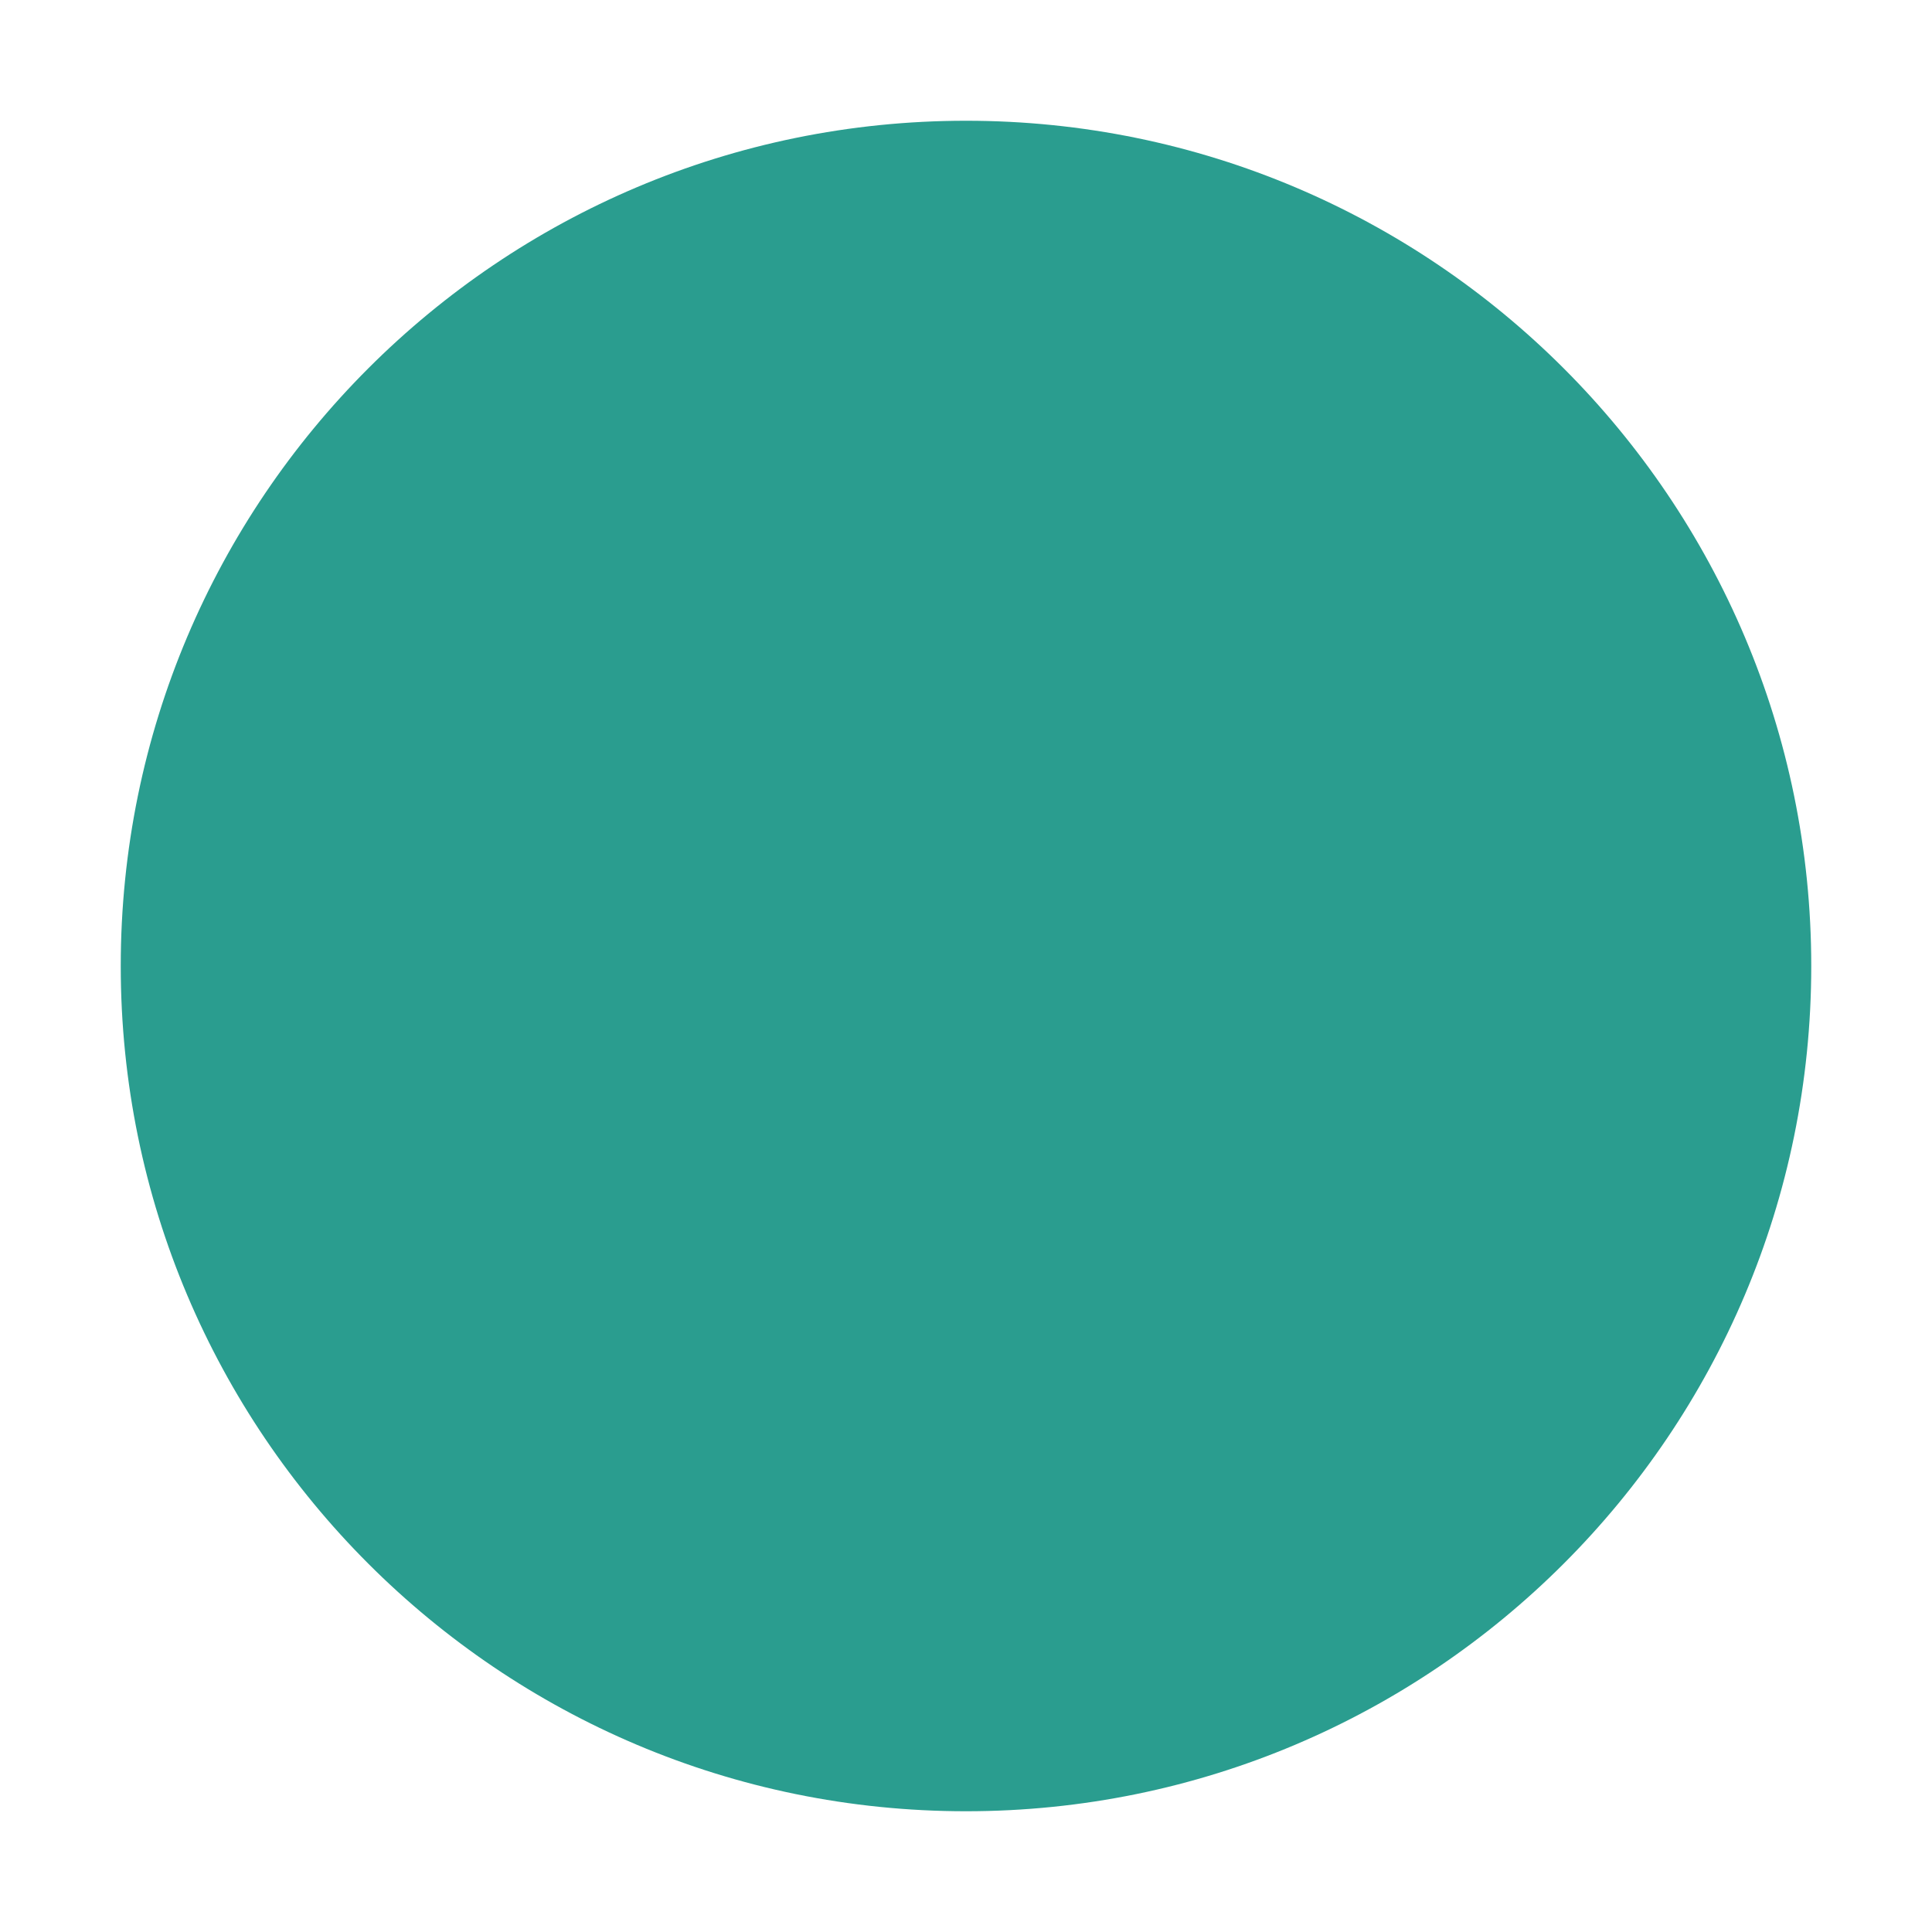
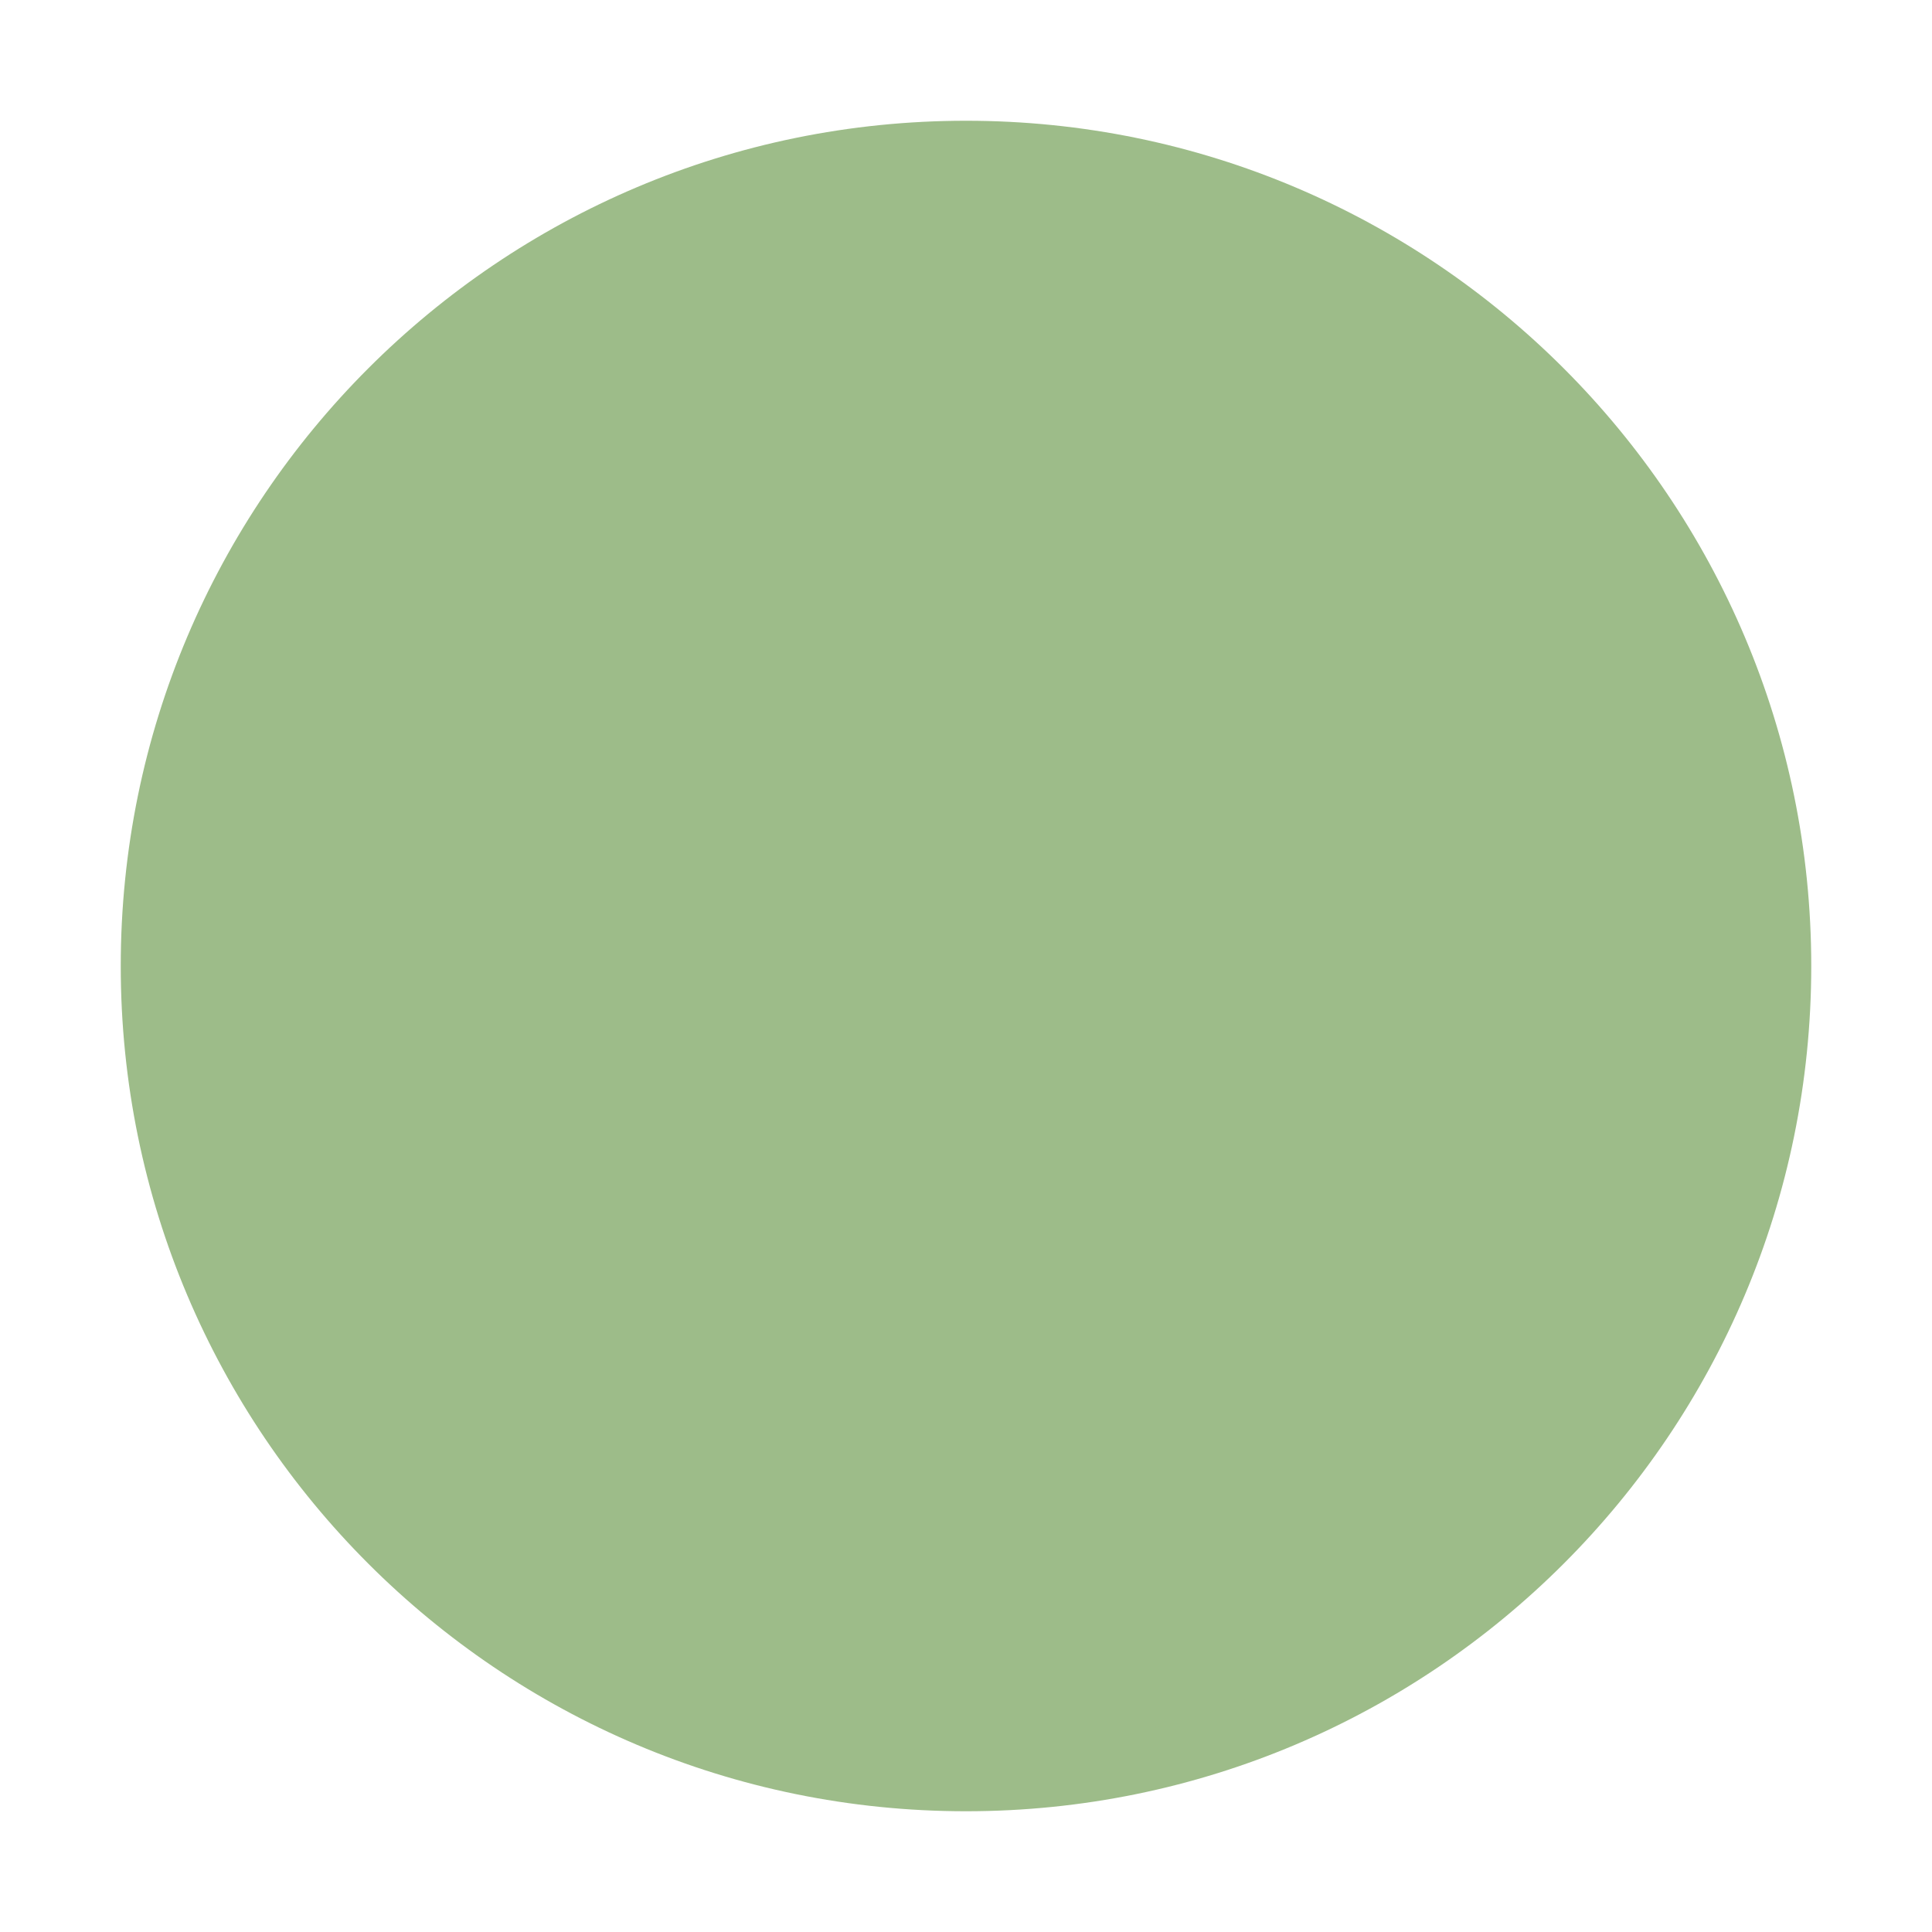
<svg xmlns="http://www.w3.org/2000/svg" width="16" height="16" id="svg2" version="1.1">
  <defs id="defs4" />
  <g id="layer1" transform="translate(-671.1429,-648.5765)">
    <g transform="matrix(0.1265625,0,0,-0.1265625,672.0709,663.0964)" id="g4090">
      <g transform="scale(0.1,0.1)" id="g4092">
        <g transform="matrix(10,0,0,10,-4.003492,0.1181699)" id="g4285">
          <g transform="scale(0.1,0.1)" id="g4287">
-             <path id="path4289" style="fill:#2a9d8f;fill-opacity:1;fill-rule:evenodd;stroke:none" d="m 562.781,-38.053 c 305.456,0 553.082,247.626 553.082,553.086 0,305.461 -247.625,553.087 -553.082,553.087 -305.465,0 -553.091,-247.625 -553.091,-553.087 0,-305.46 247.626,-553.086 553.091,-553.086" />
-             <path id="path4291" style="fill:#2a9d8f;fill-opacity:1;fill-rule:evenodd;stroke:none" d="m 562.778,1.452 c 283.641,0 513.577,229.942 513.577,513.582 0,283.642 -229.937,513.579 -513.577,513.579 -283.646,0 -513.583,-229.937 -513.583,-513.579 0,-283.641 229.937,-513.582 513.583,-513.582" />
+             <path id="path4289" style="fill:#9dbc89;fill-opacity:1;fill-rule:evenodd;stroke:none" d="m 562.781,-38.053 c 305.456,0 553.082,247.626 553.082,553.086 0,305.461 -247.625,553.087 -553.082,553.087 -305.465,0 -553.091,-247.625 -553.091,-553.087 0,-305.46 247.626,-553.086 553.091,-553.086" />
+             <path id="path4291" style="fill:#9dbc89;fill-opacity:1;fill-rule:evenodd;stroke:none" d="m 562.778,1.452 c 283.641,0 513.577,229.942 513.577,513.582 0,283.642 -229.937,513.579 -513.577,513.579 -283.646,0 -513.583,-229.937 -513.583,-513.579 0,-283.641 229.937,-513.582 513.583,-513.582" />
          </g>
        </g>
      </g>
    </g>
  </g>
</svg>
